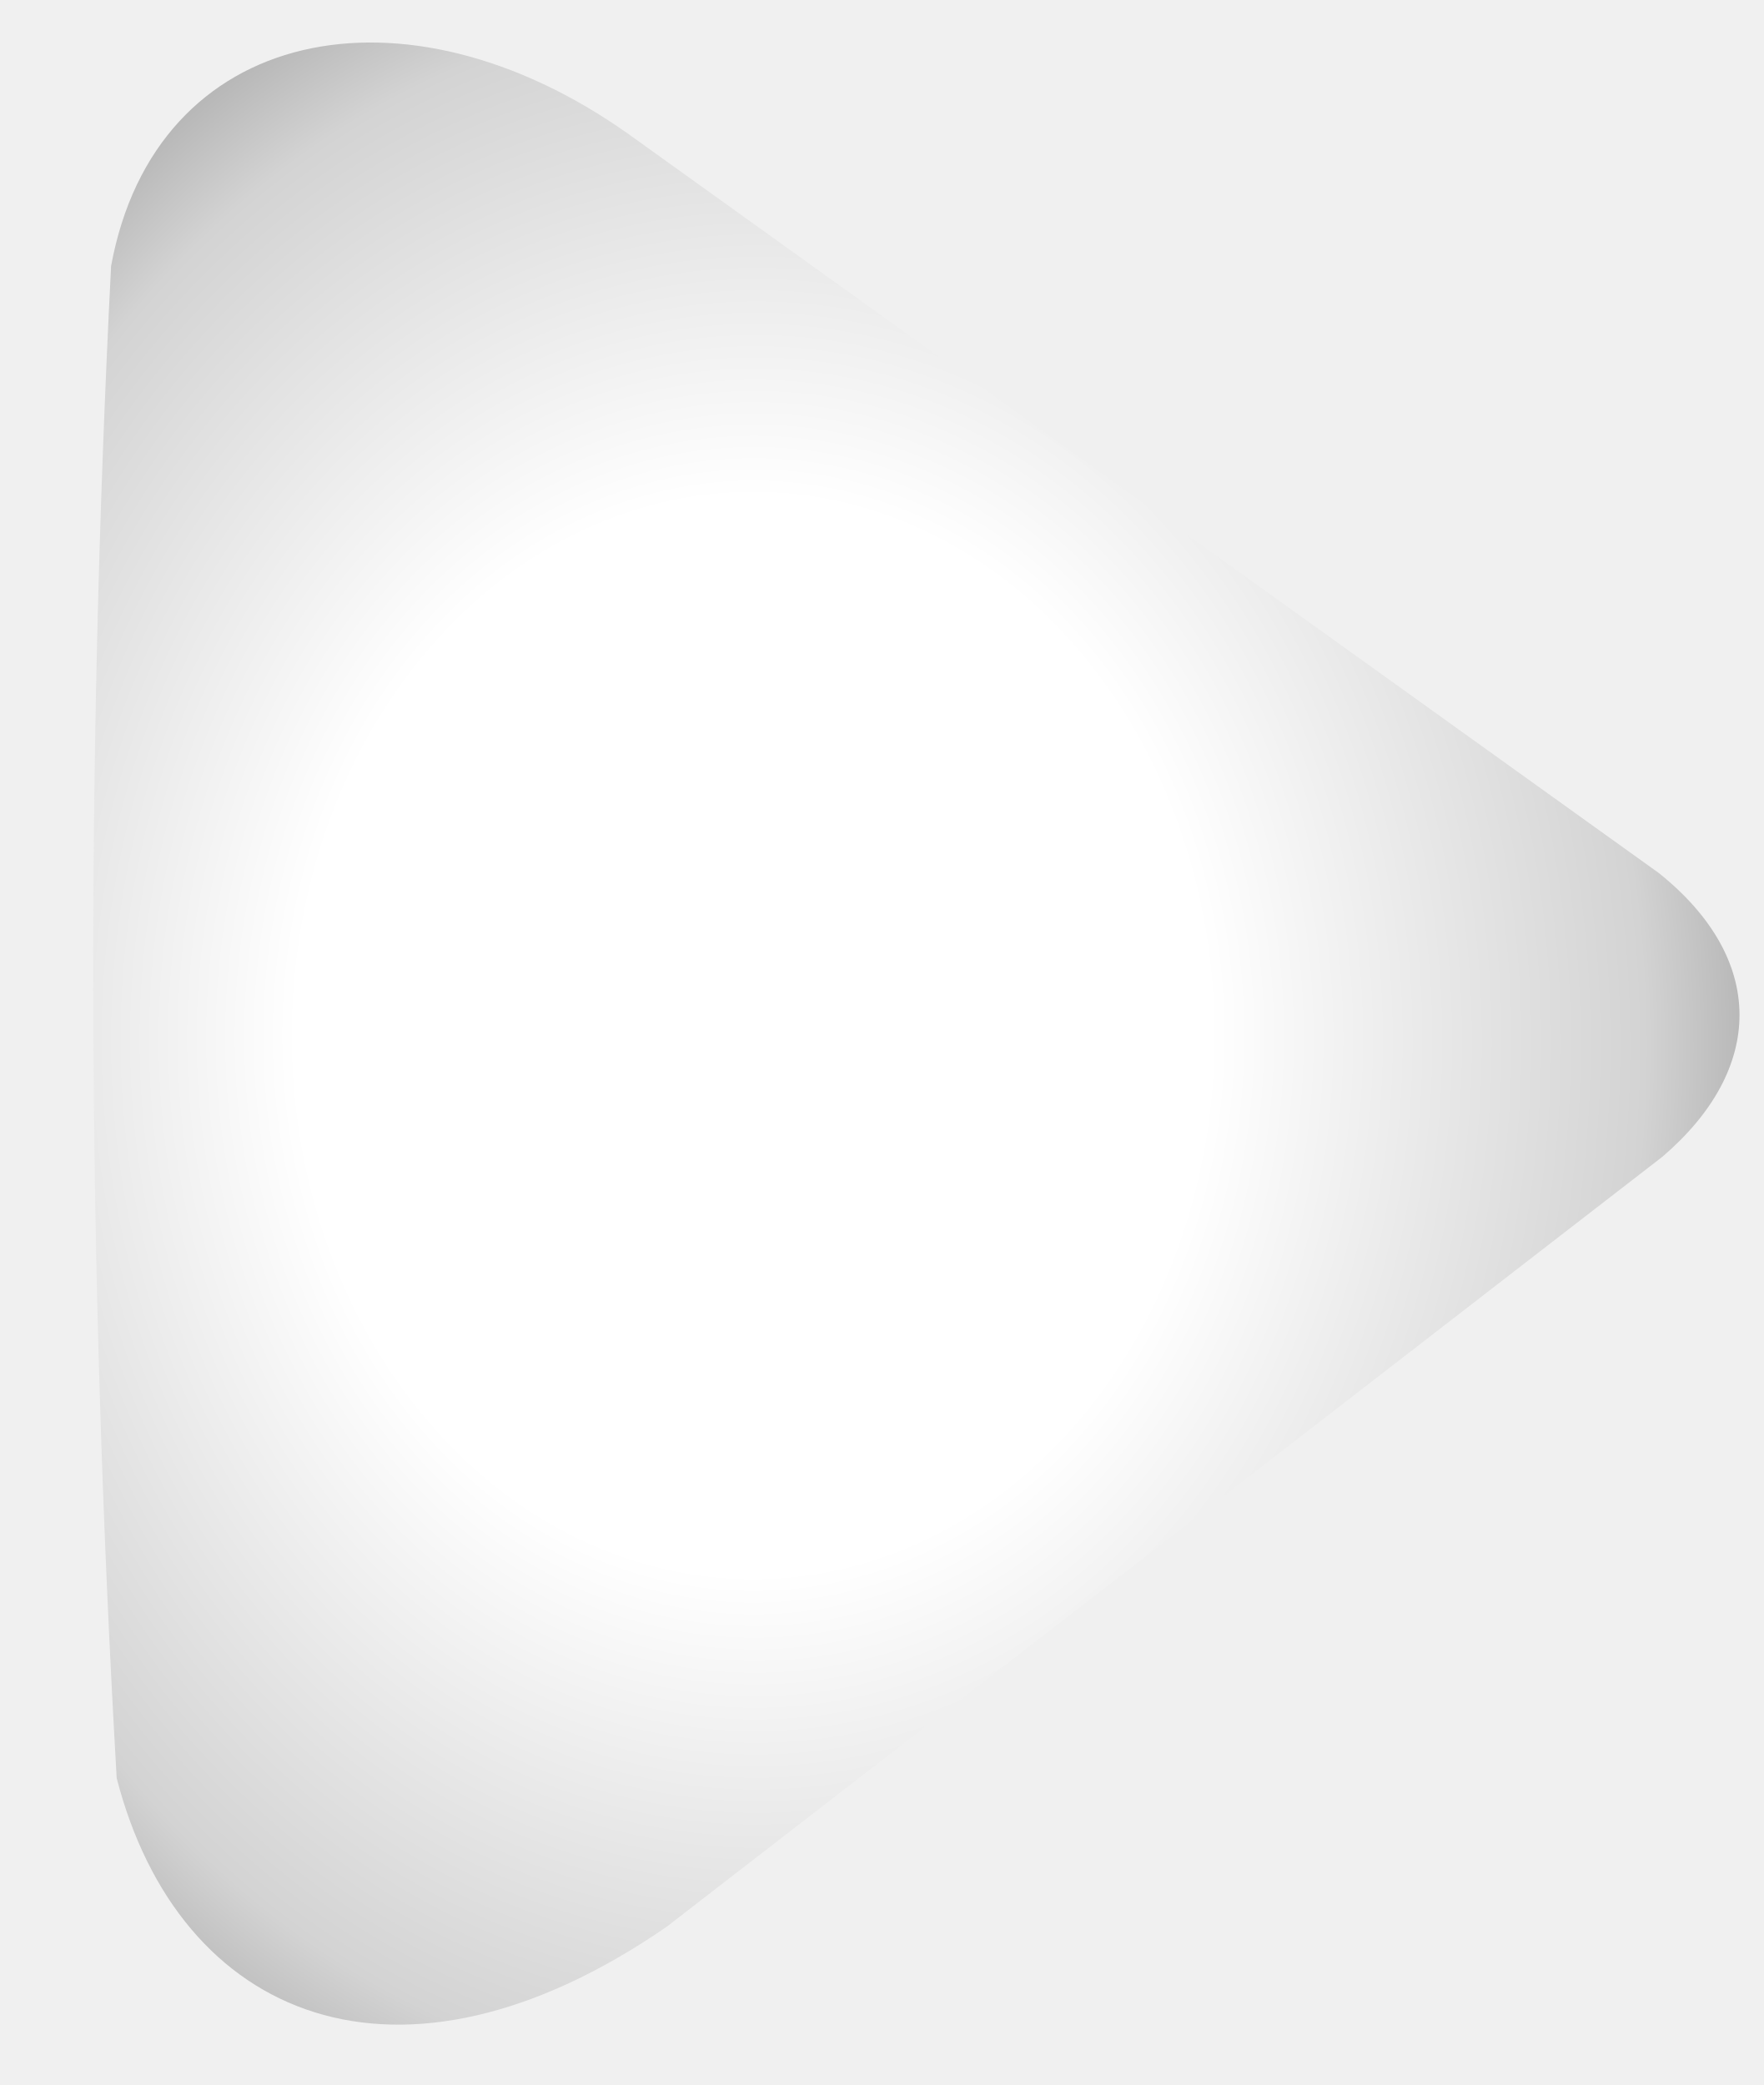
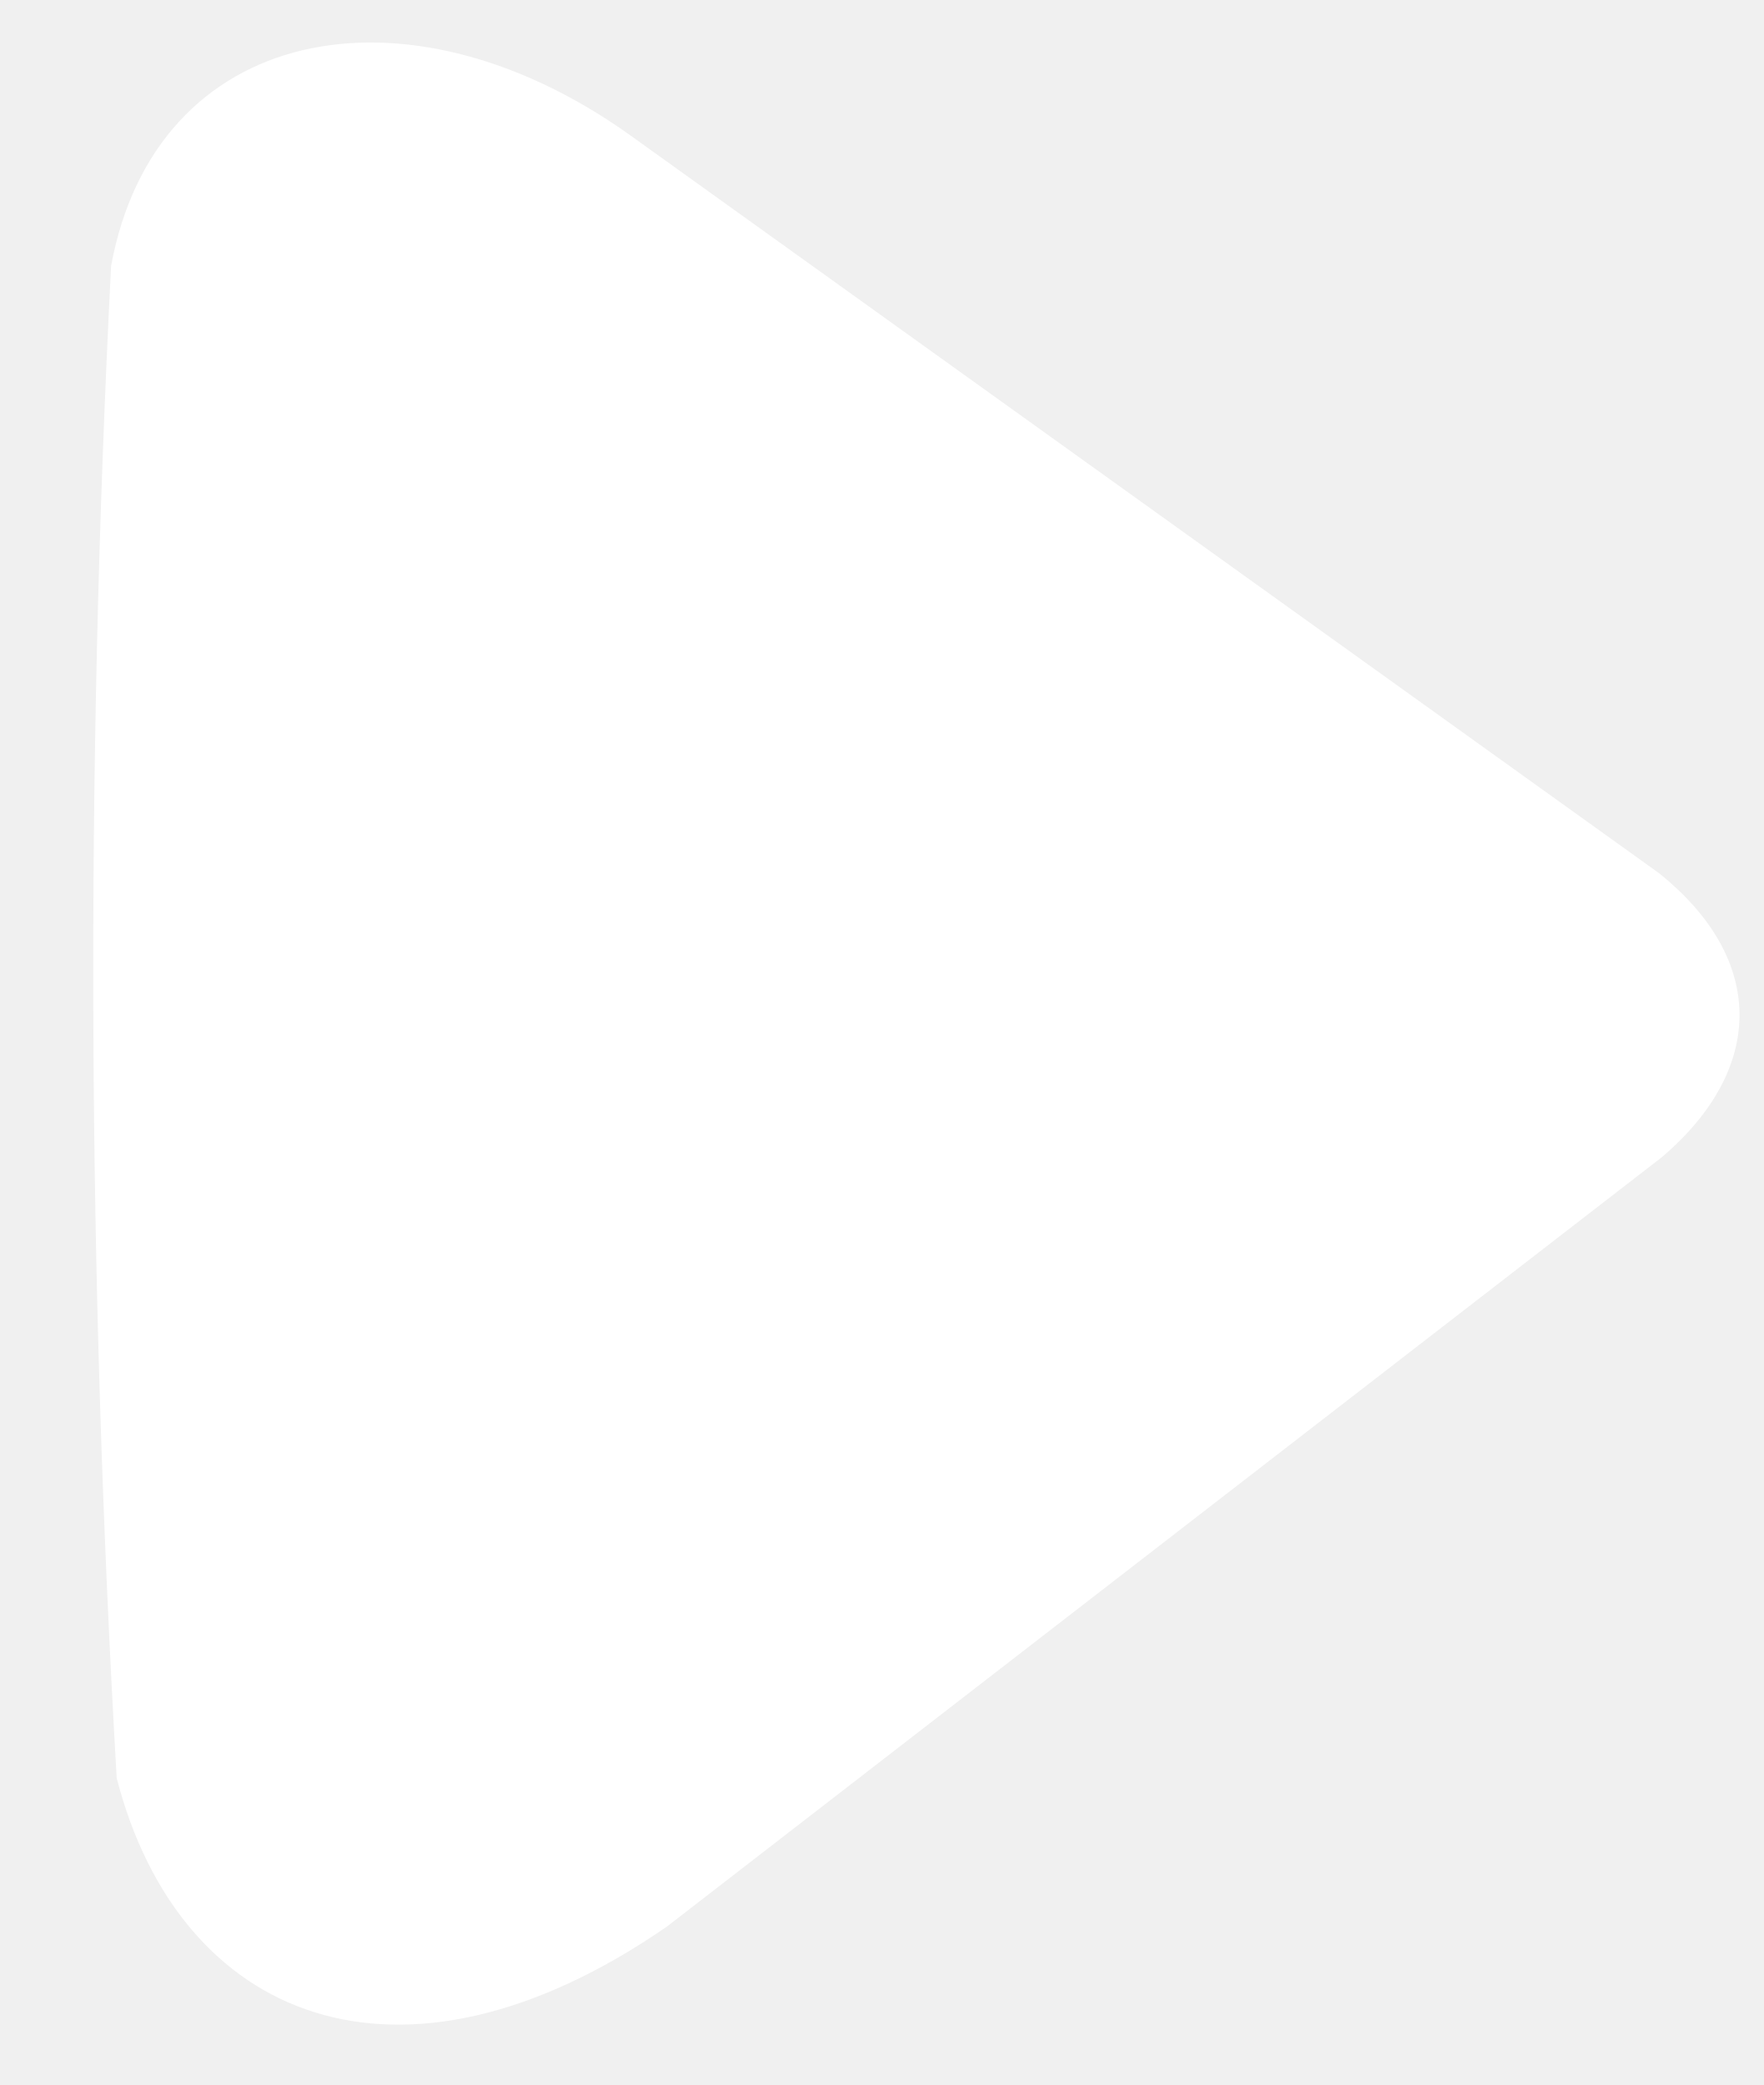
<svg xmlns="http://www.w3.org/2000/svg" width="309.096pt" height="365.472pt" viewBox="0 0 309.096 365.472">
-   <defs>
-     <radialGradient id="gradient0" gradientUnits="objectBoundingBox" cx="0.409" cy="0.509" fx="0.396" fy="0.495" r="0.661" spreadMethod="pad">
-       <stop stop-color="#ffffff" offset="0.417" stop-opacity="1" />
-       <stop stop-color="#d3d3d3" offset="0.807" stop-opacity="1" />
-       <stop stop-color="#979797" offset="1" stop-opacity="1" />
-     </radialGradient>
-   </defs>
-   <path id="shape0" transform="matrix(36.35255 0 0 36.35255 16.34736 7.462156)" fill="url(#gradient0)" fill-rule="evenodd" stroke-opacity="0" stroke="#000000" stroke-width="0" stroke-linecap="square" stroke-linejoin="bevel" d="M0.086 1.077C-0.039 3.53 -0.026 5.96 0.113 8.369C0.414 9.533 1.473 9.976 2.765 9.085C4.365 7.848 5.965 6.61 7.565 5.373C8.062 4.948 8.067 4.419 7.548 4.004L2.579 0.44C1.502 -0.323 0.3 -0.084 0.086 1.077Z" />
+   <defs />
+   <path id="shape0" transform="matrix(36.35255 0 0 36.35255 16.34735 7.462153)" fill="#ffffff" fill-rule="evenodd" stroke-opacity="0" stroke="#000000" stroke-width="0" stroke-linecap="square" stroke-linejoin="bevel" d="M0.086 1.077C-0.039 3.53 -0.026 5.96 0.113 8.369C0.414 9.533 1.473 9.976 2.765 9.085C4.365 7.848 5.965 6.61 7.565 5.373C8.062 4.948 8.067 4.419 7.548 4.004L2.579 0.44C1.502 -0.323 0.3 -0.084 0.086 1.077Z" />
</svg>
